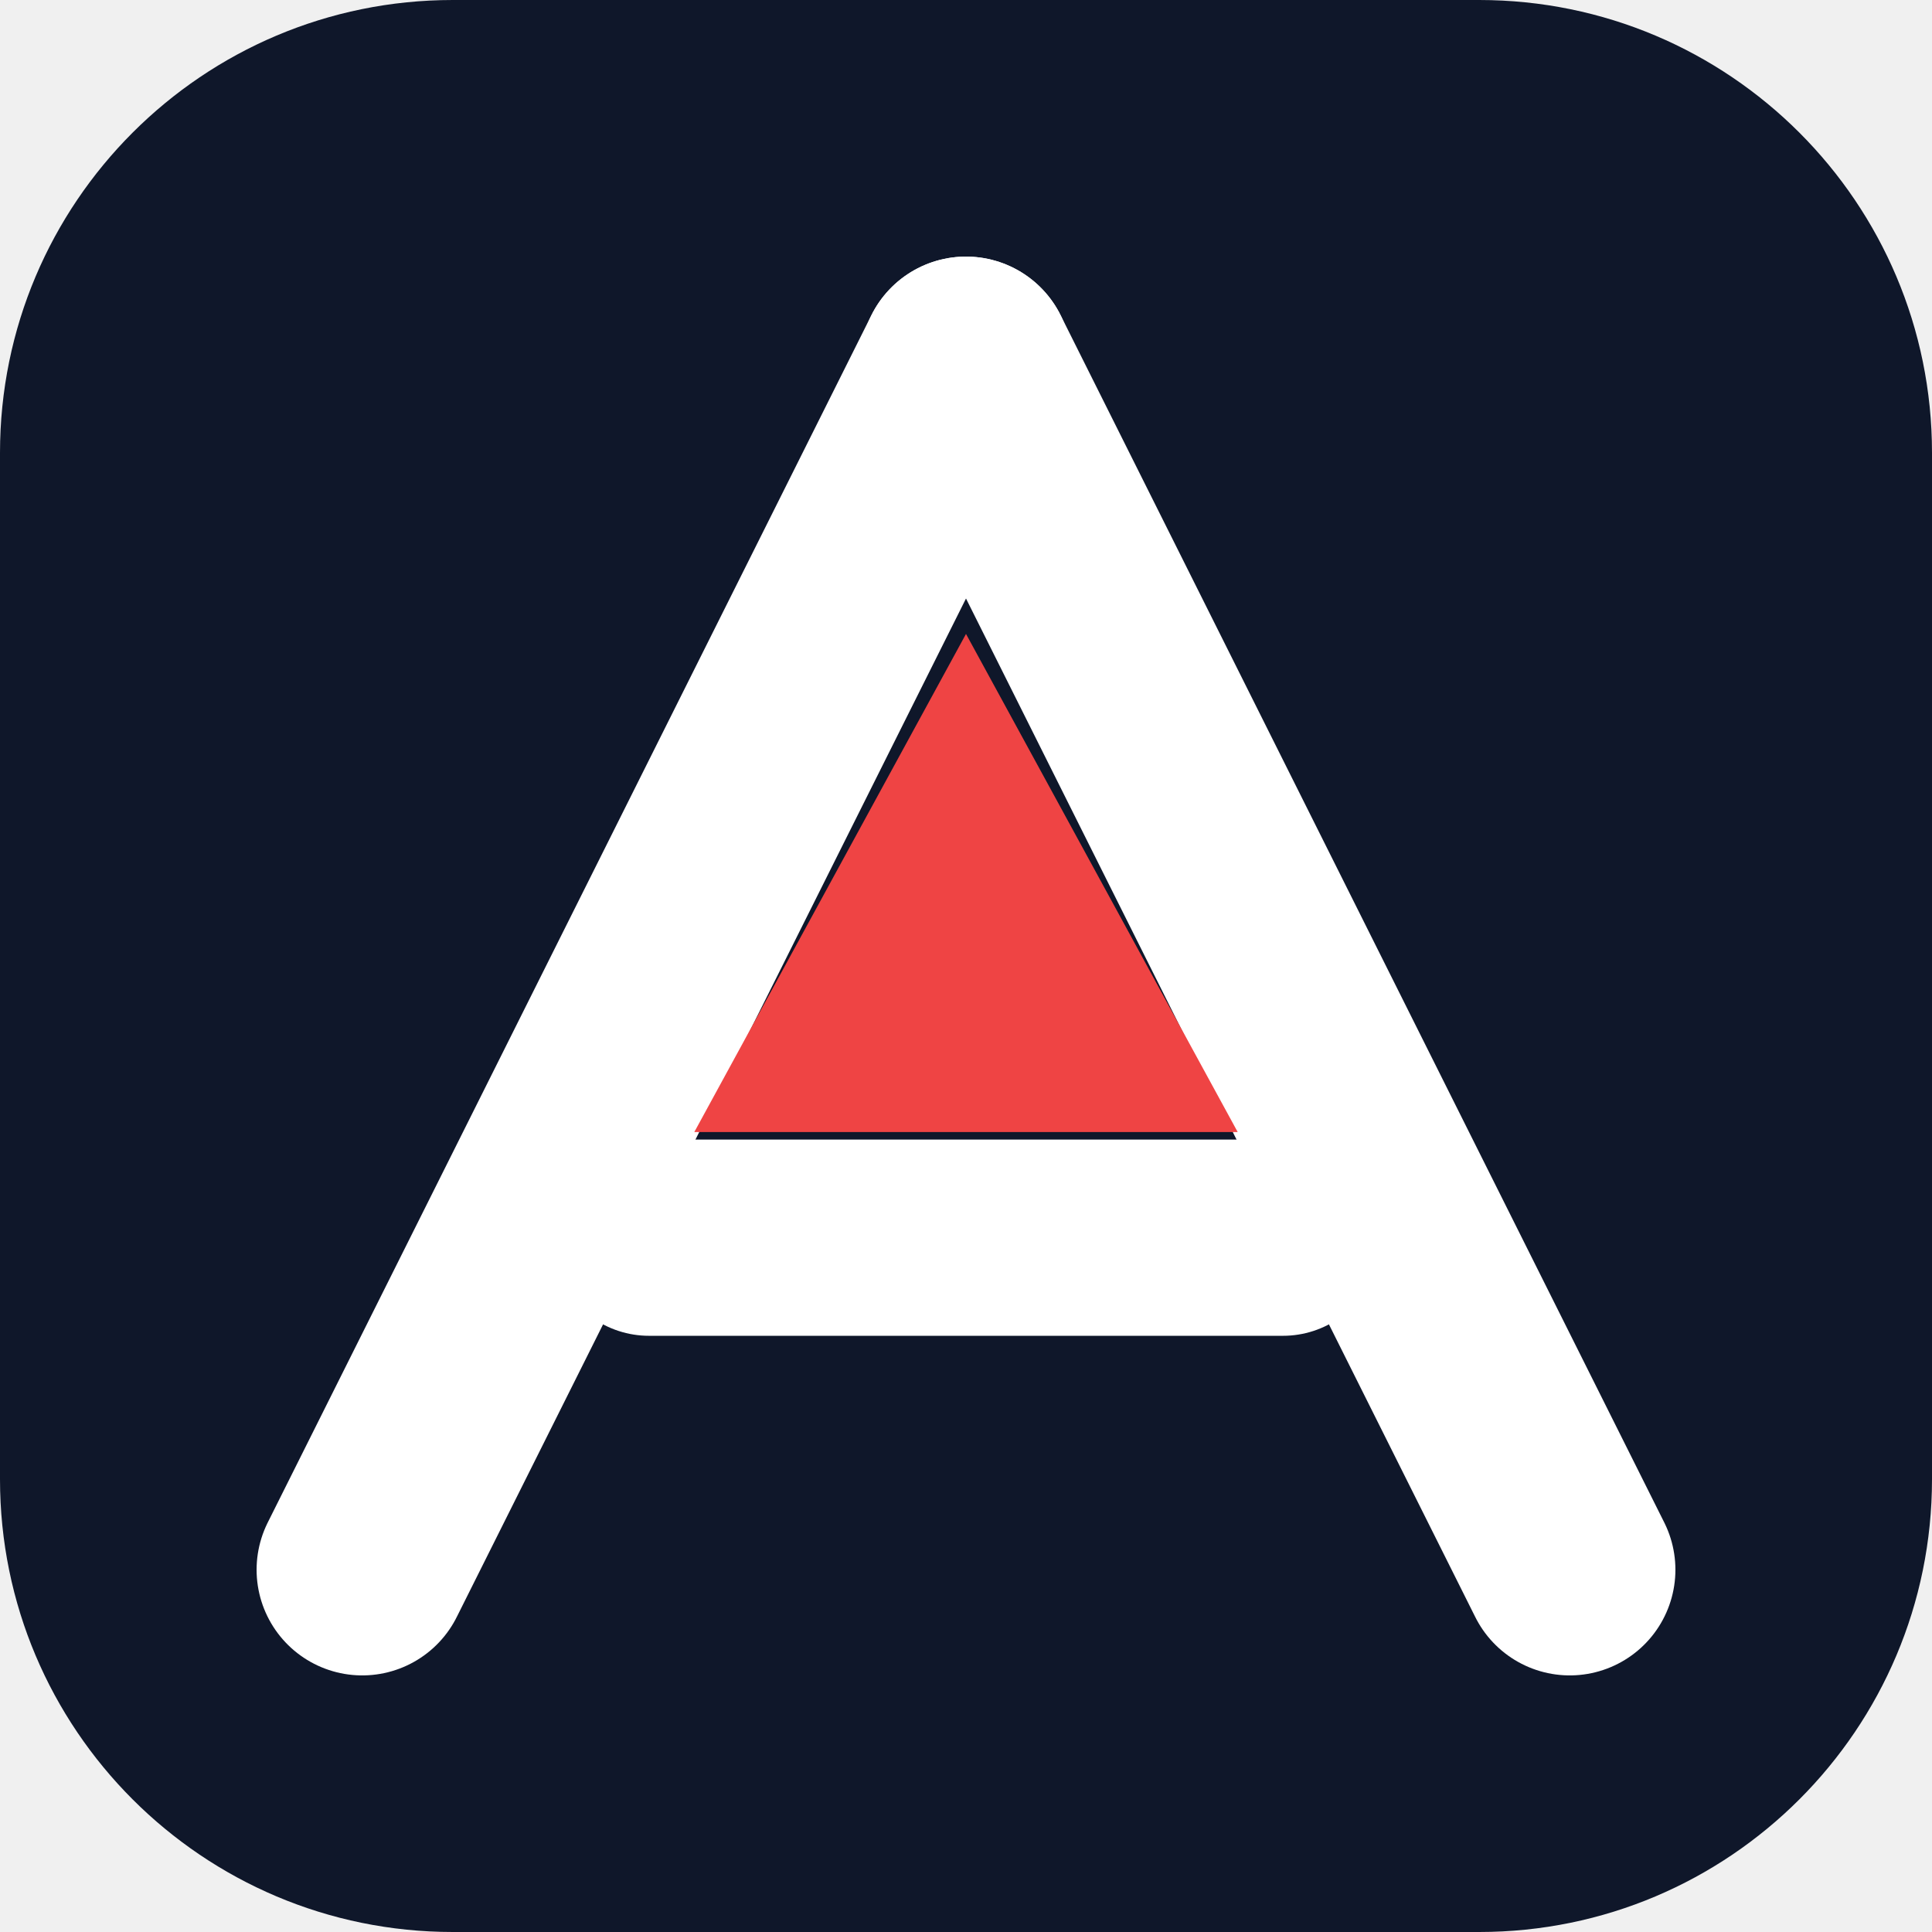
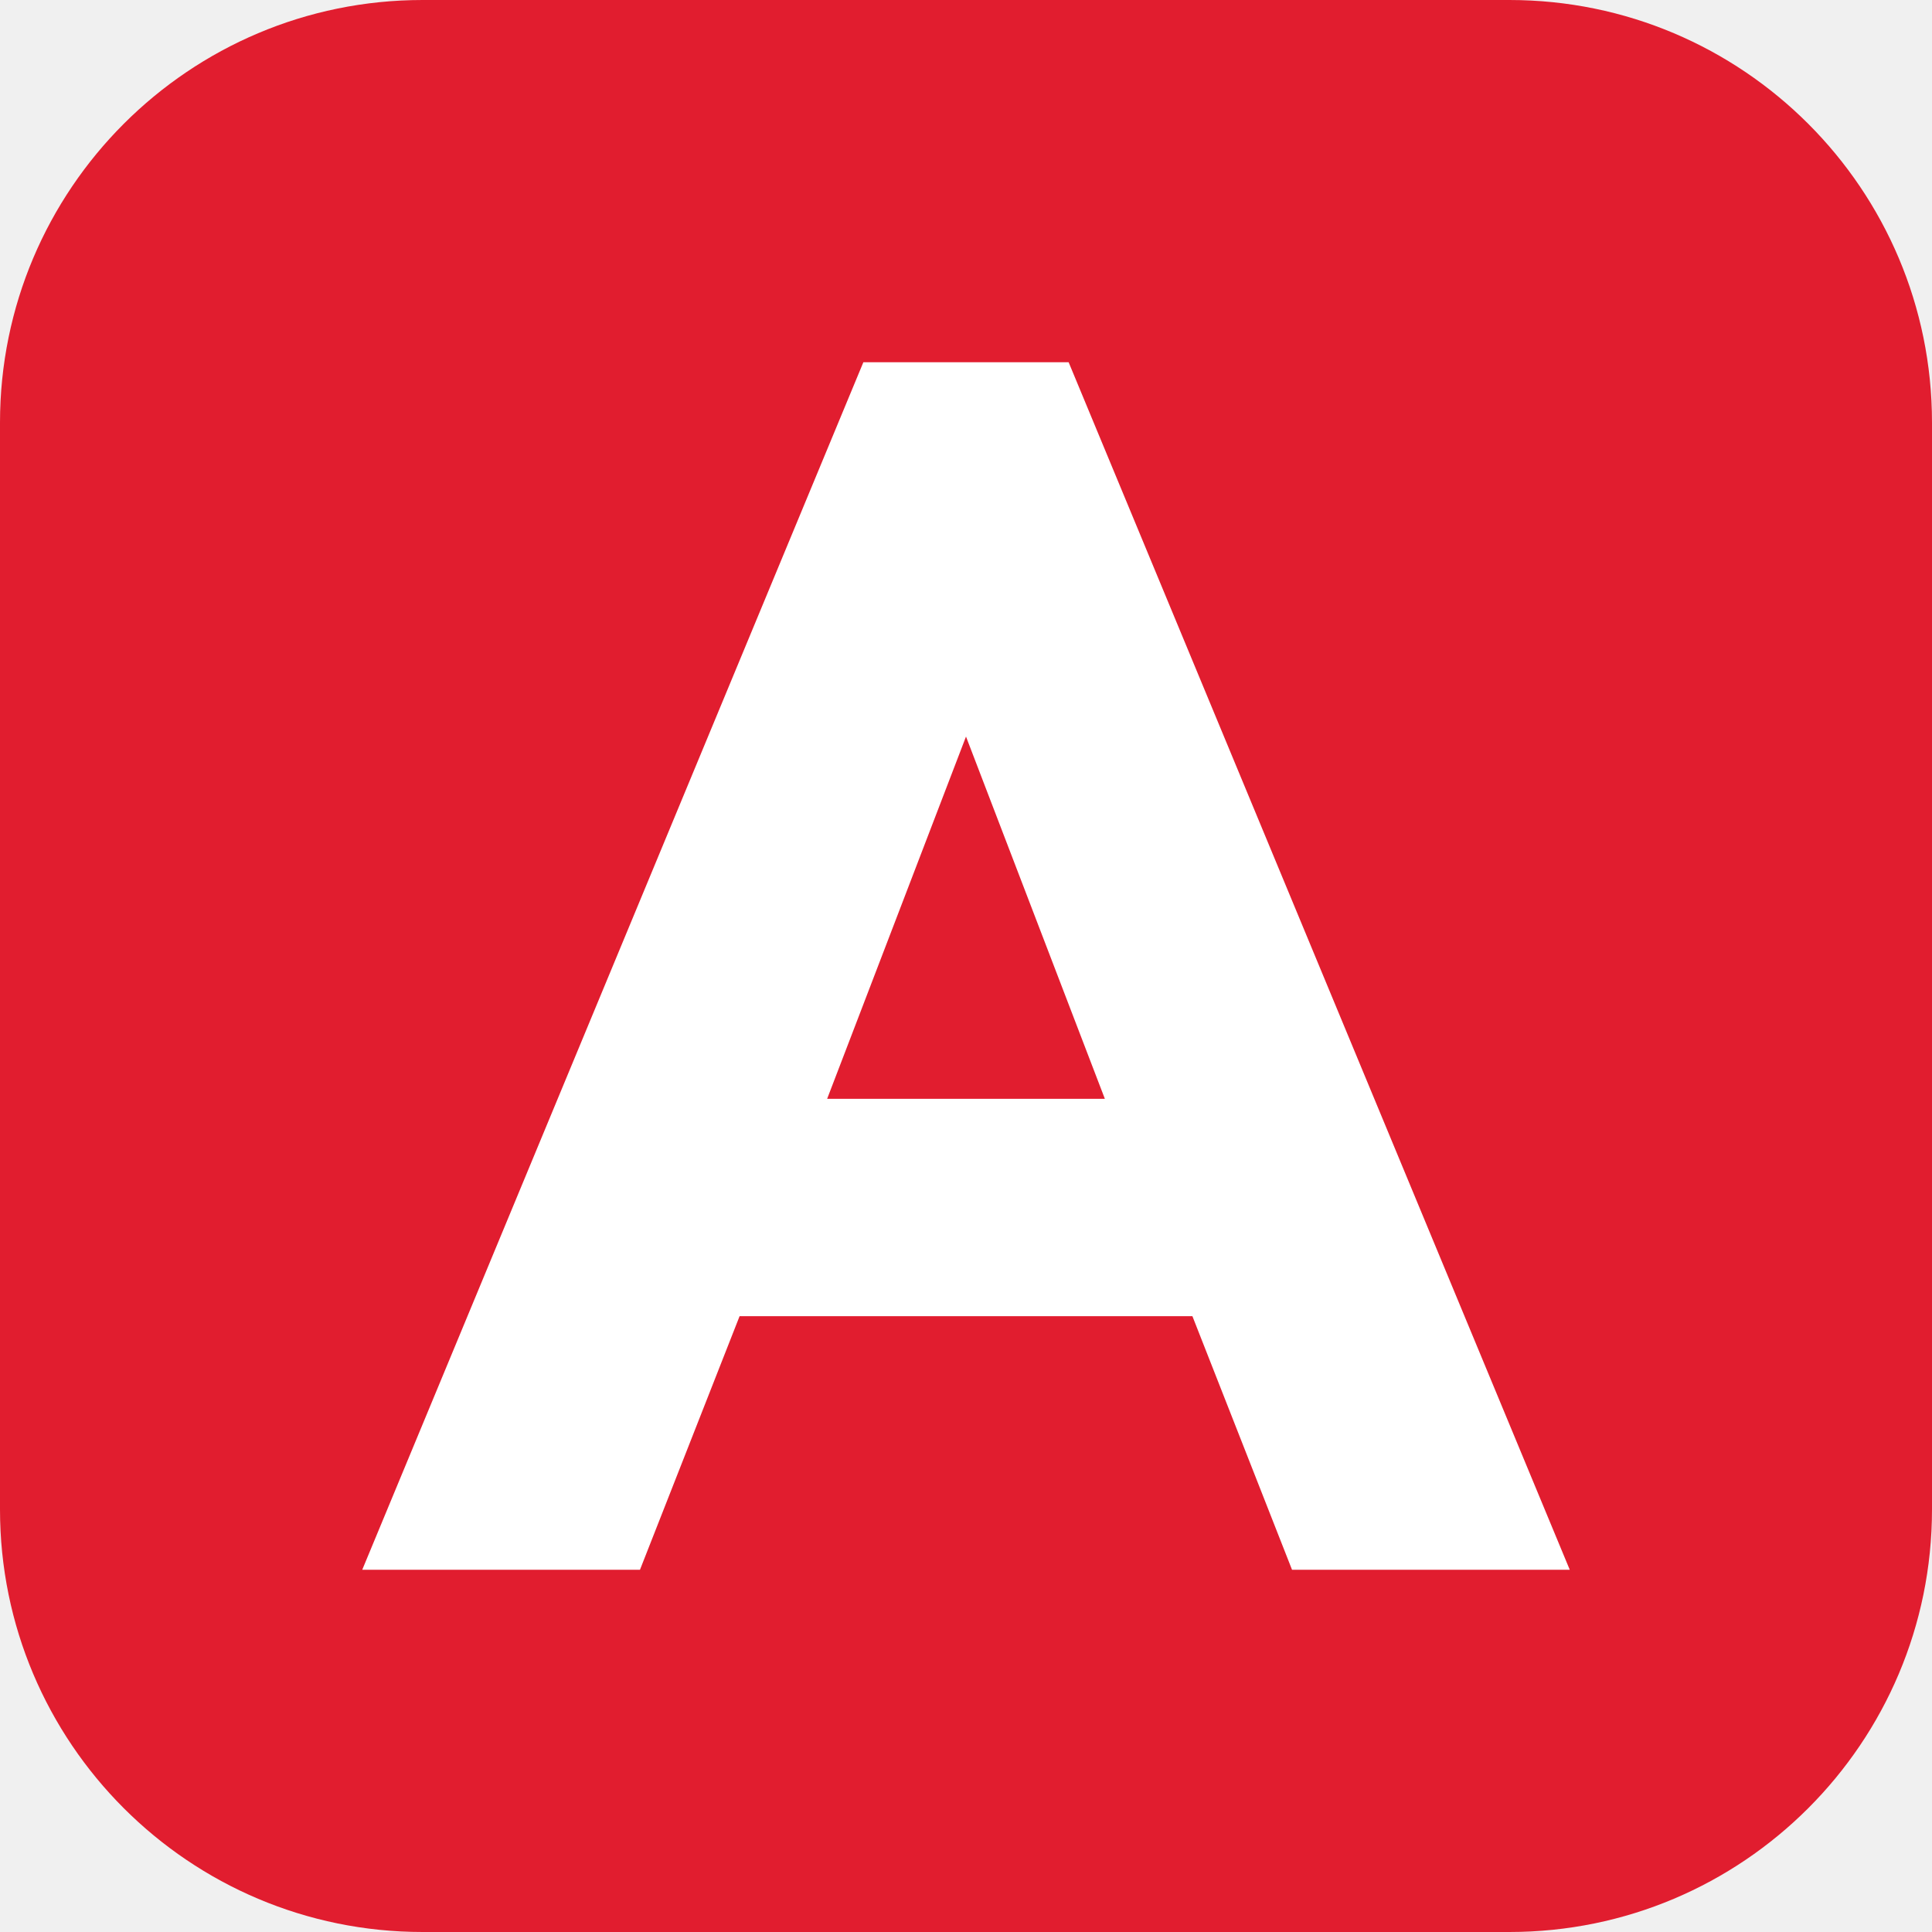
<svg xmlns="http://www.w3.org/2000/svg" viewBox="0 0 64 64" role="img" aria-label="AStockPick">
-   <rect width="64" height="64" rx="15" fill="#0f172a" />
-   <path d="M32 12 L52 52" stroke="#fff" stroke-width="7" stroke-linecap="round" />
-   <path d="M32 12 L12 52" stroke="#fff" stroke-width="7" stroke-linecap="round" />
-   <path d="M21.5 41 H42.5" stroke="#fff" stroke-width="6.5" stroke-linecap="round" />
-   <path d="M32 21 L41 37.5 H23 Z" fill="#ef4444" />
+   <rect width="64" height="64" rx="14" fill="#e11d2f" />
+   <path d="M28.6 12 h6.8 l16.6 40 h-9.2 l-3.3-8.4 h-15 L21.2 52 H12 Z M32 24.4 l-4.6 12 h9.2 Z" fill="#fff" fill-rule="evenodd" />
</svg>
